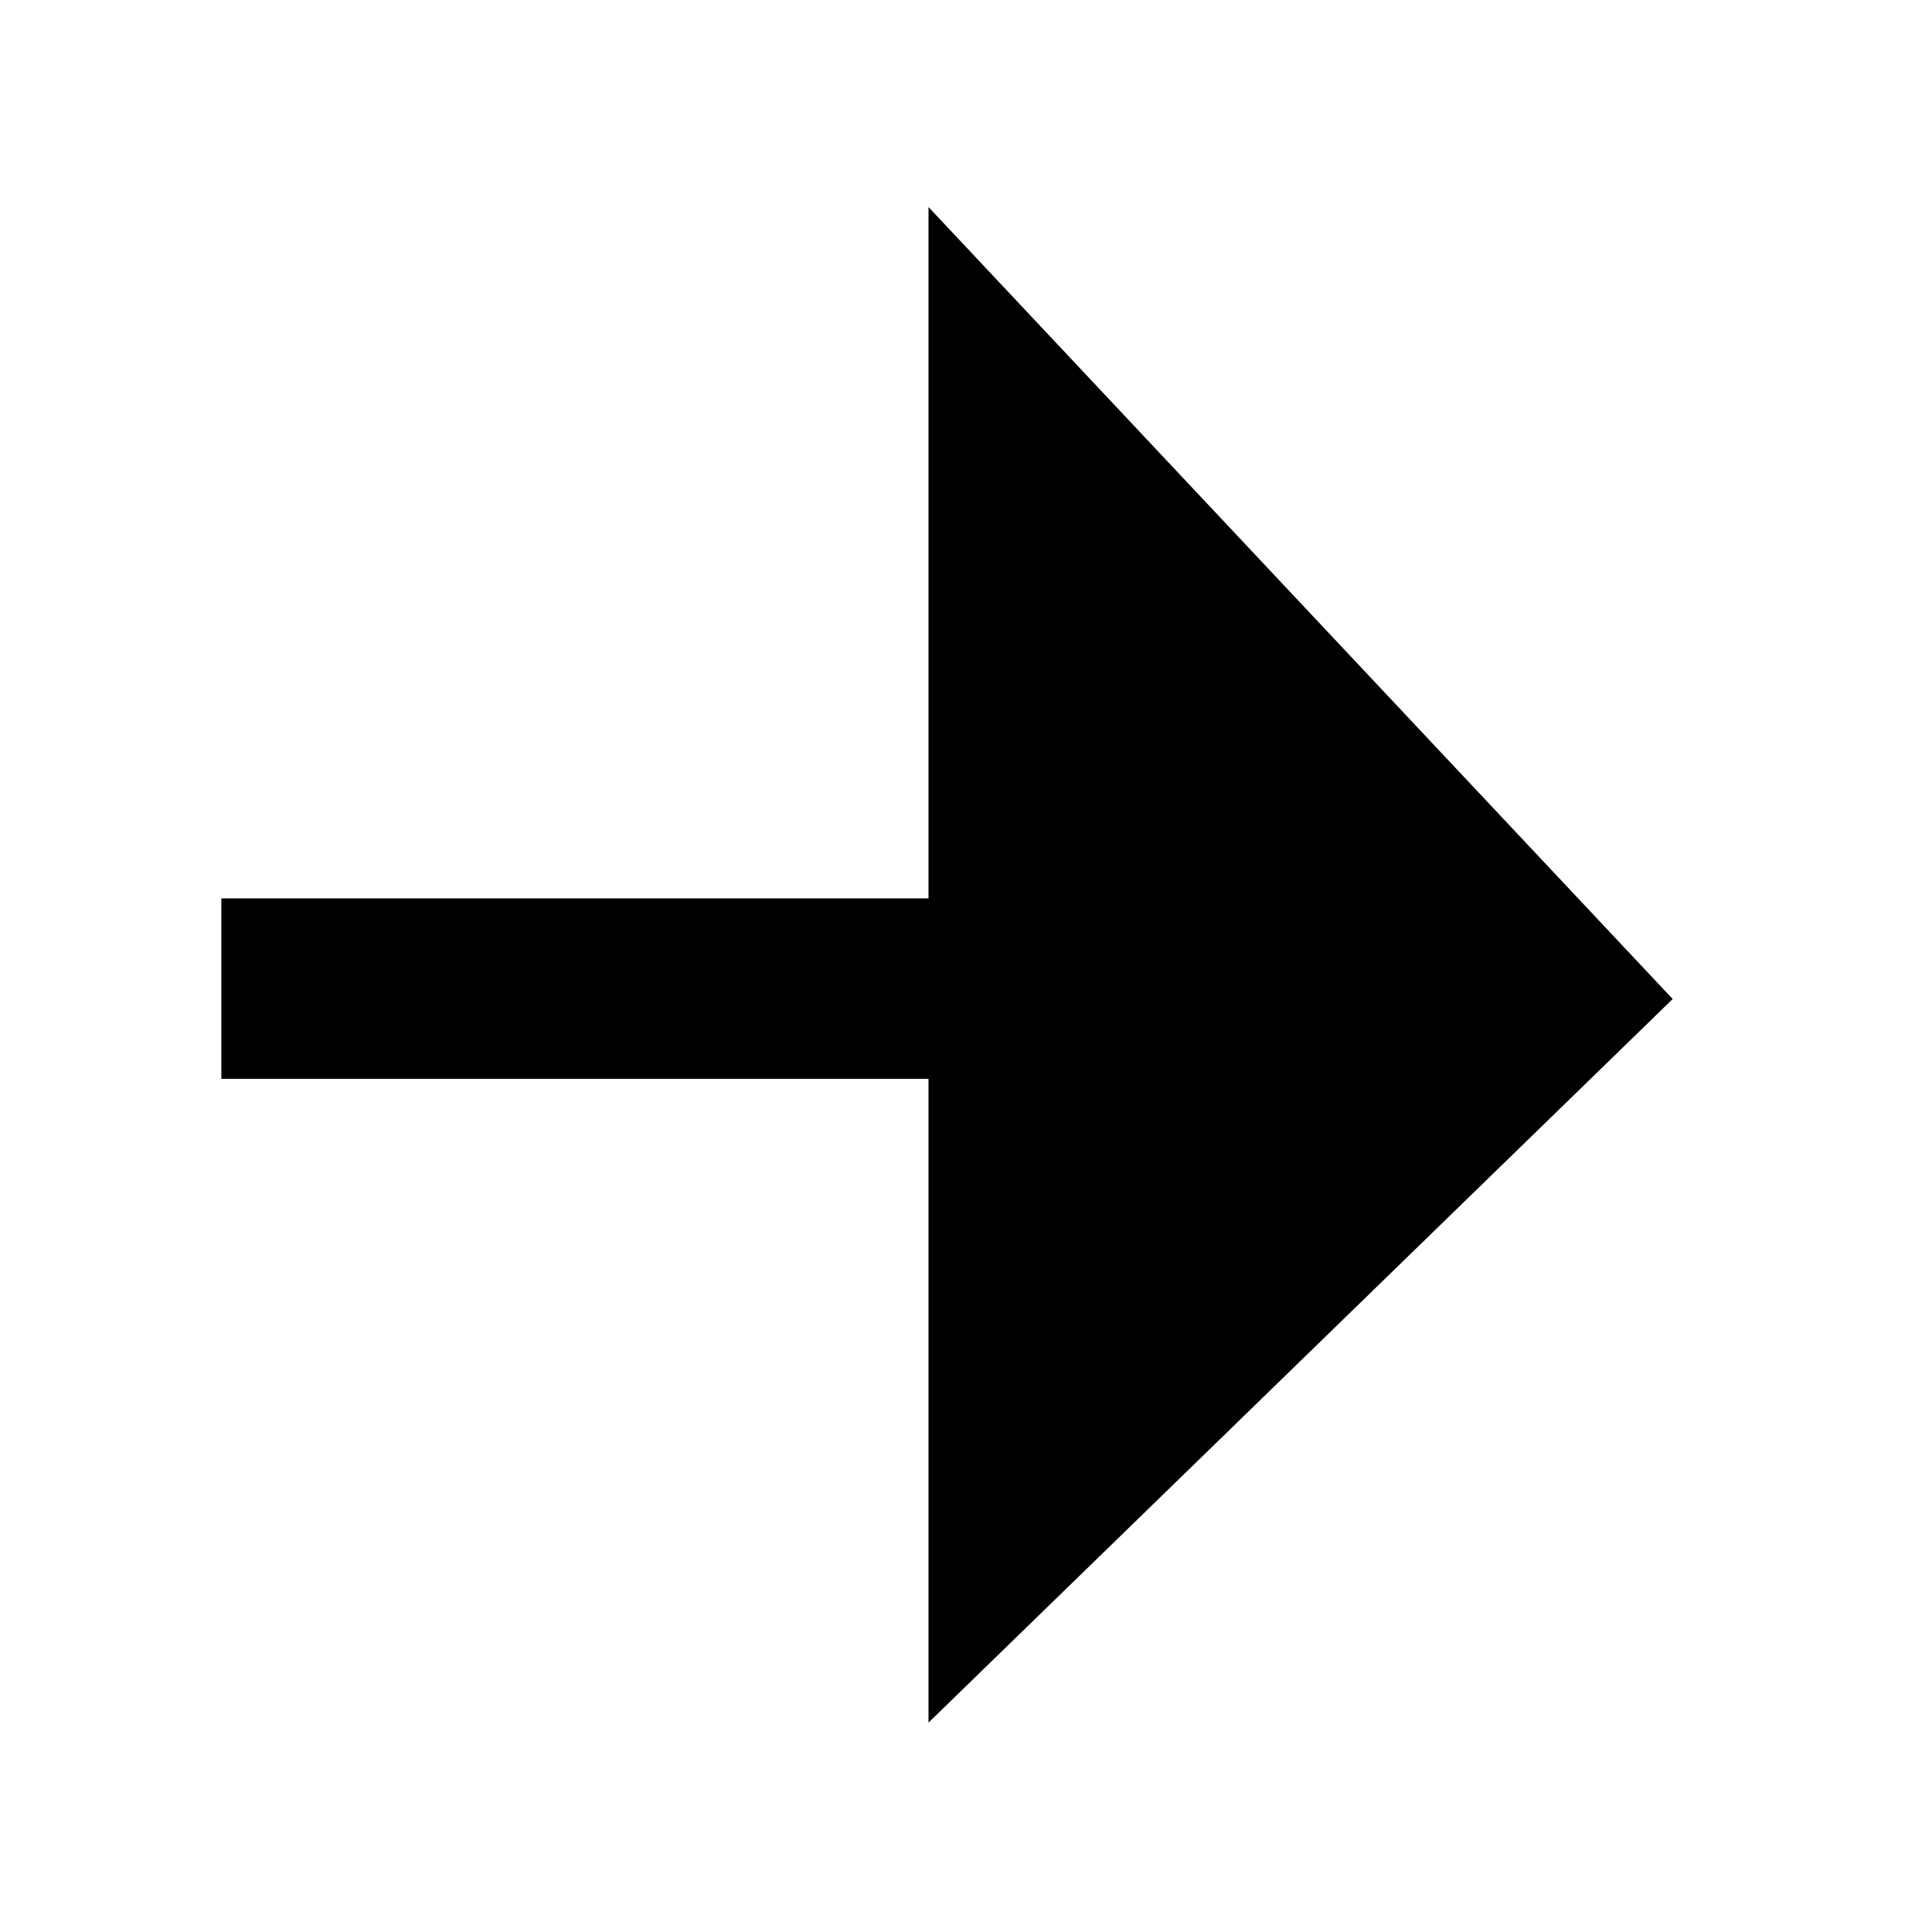
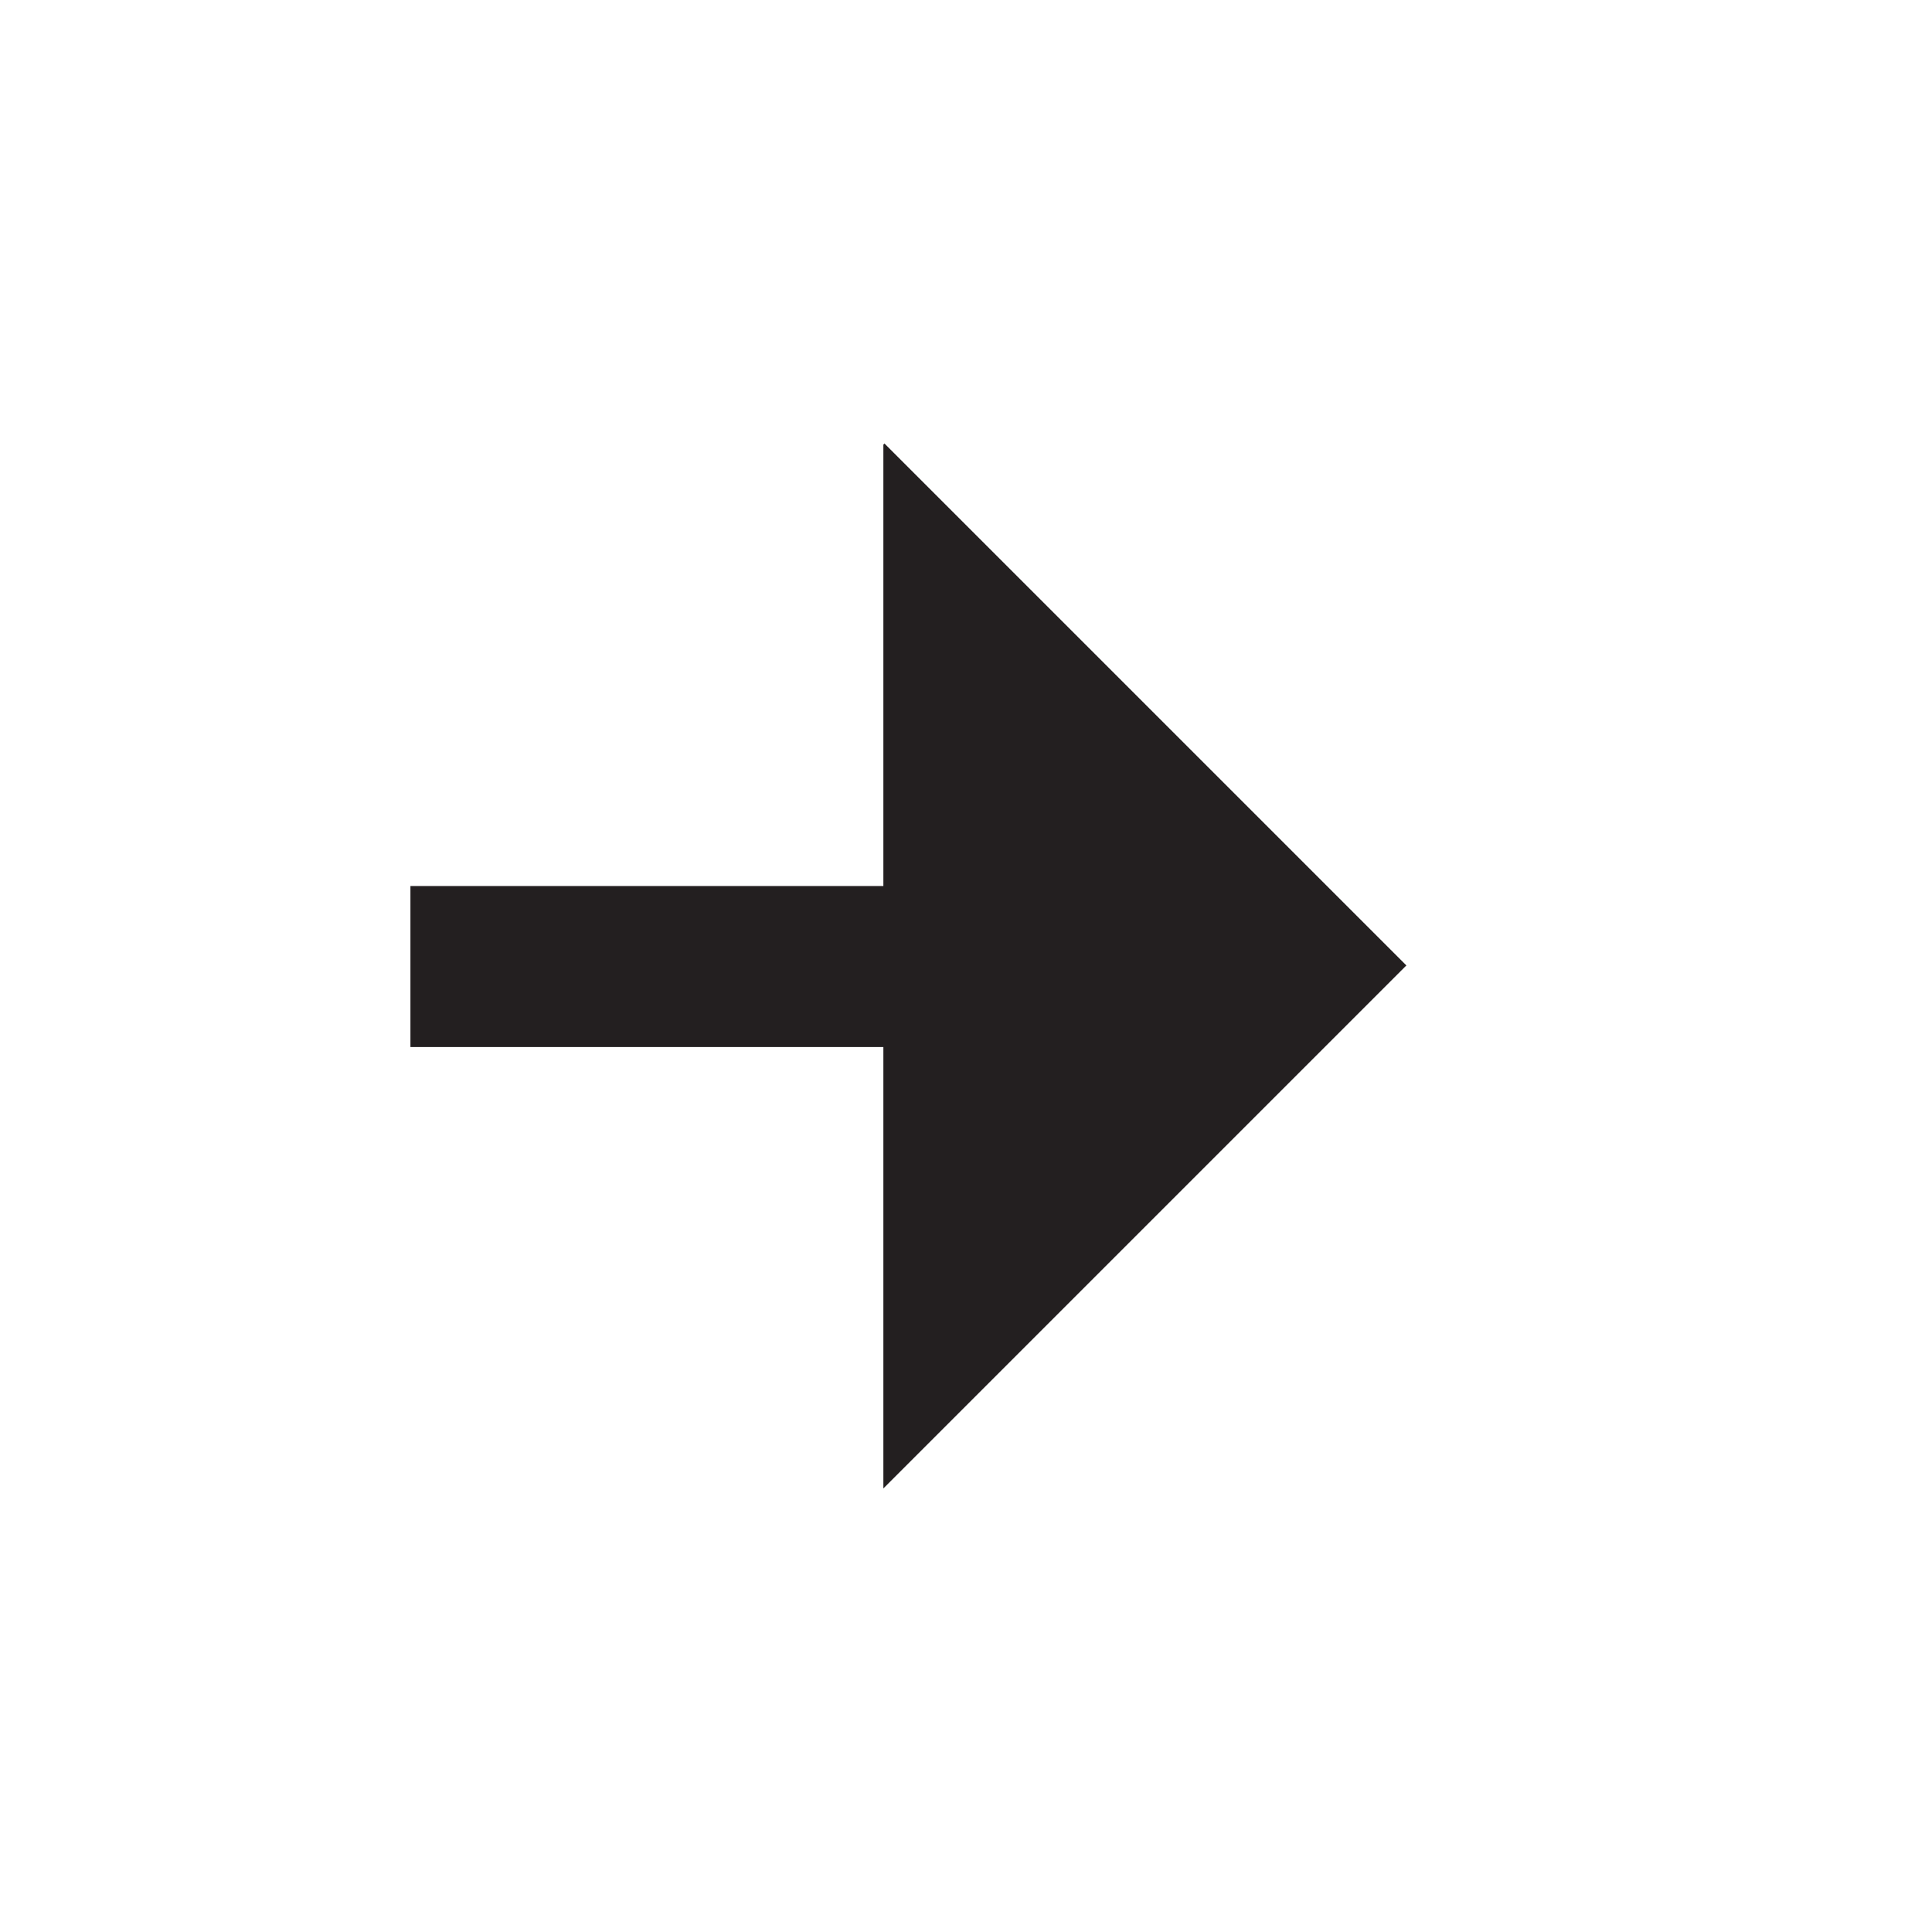
- <svg xmlns="http://www.w3.org/2000/svg" width="1000" height="1000" viewBox="-125 -125 1000 1000" version="1.1" id="svg4">
-   <defs id="defs8" />
-   <rect style="fill:#000000;stroke-width:1.114" id="rect837" width="690.425" height="93.394" x="-10.431" y="340.003" />
-   <path style="fill:#000000;fill-opacity:1;stroke:#000000;stroke-width:2.29px;stroke-linecap:butt;stroke-linejoin:miter;stroke-opacity:1" d="M 356.736,763.914 V -14.935 L 739.175,392.058 Z" id="path831" />
+ <svg xmlns="http://www.w3.org/2000/svg" width="48" height="48" viewBox="0 0 48 48" fill="none">
+   <path d="M34.941 23.986L33.697 25.23L32.913 26.014L21.947 36.98V26.014H10.197V22.014H21.947V11.048L21.975 11.02L32.969 22.014L33.697 22.742L34.941 23.986Z" fill="#231F20" />
</svg>
